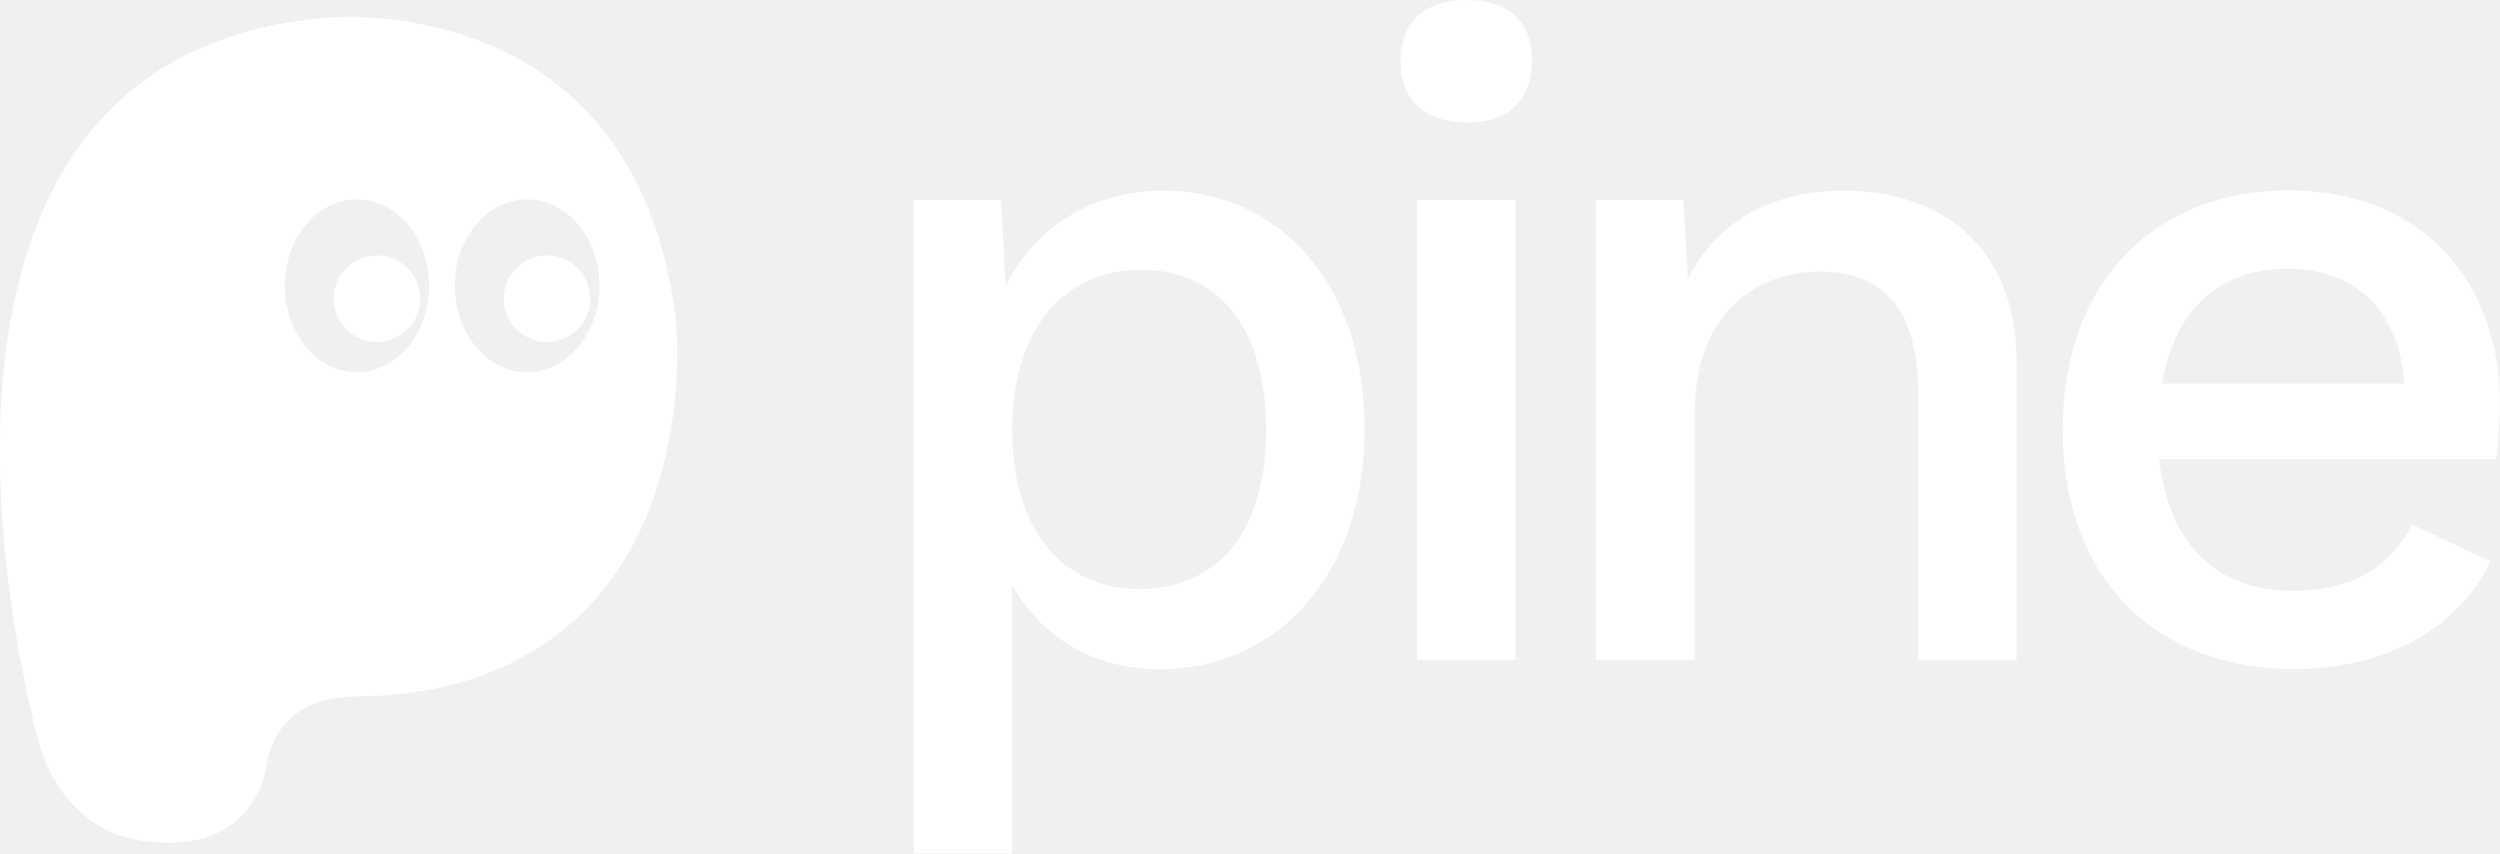
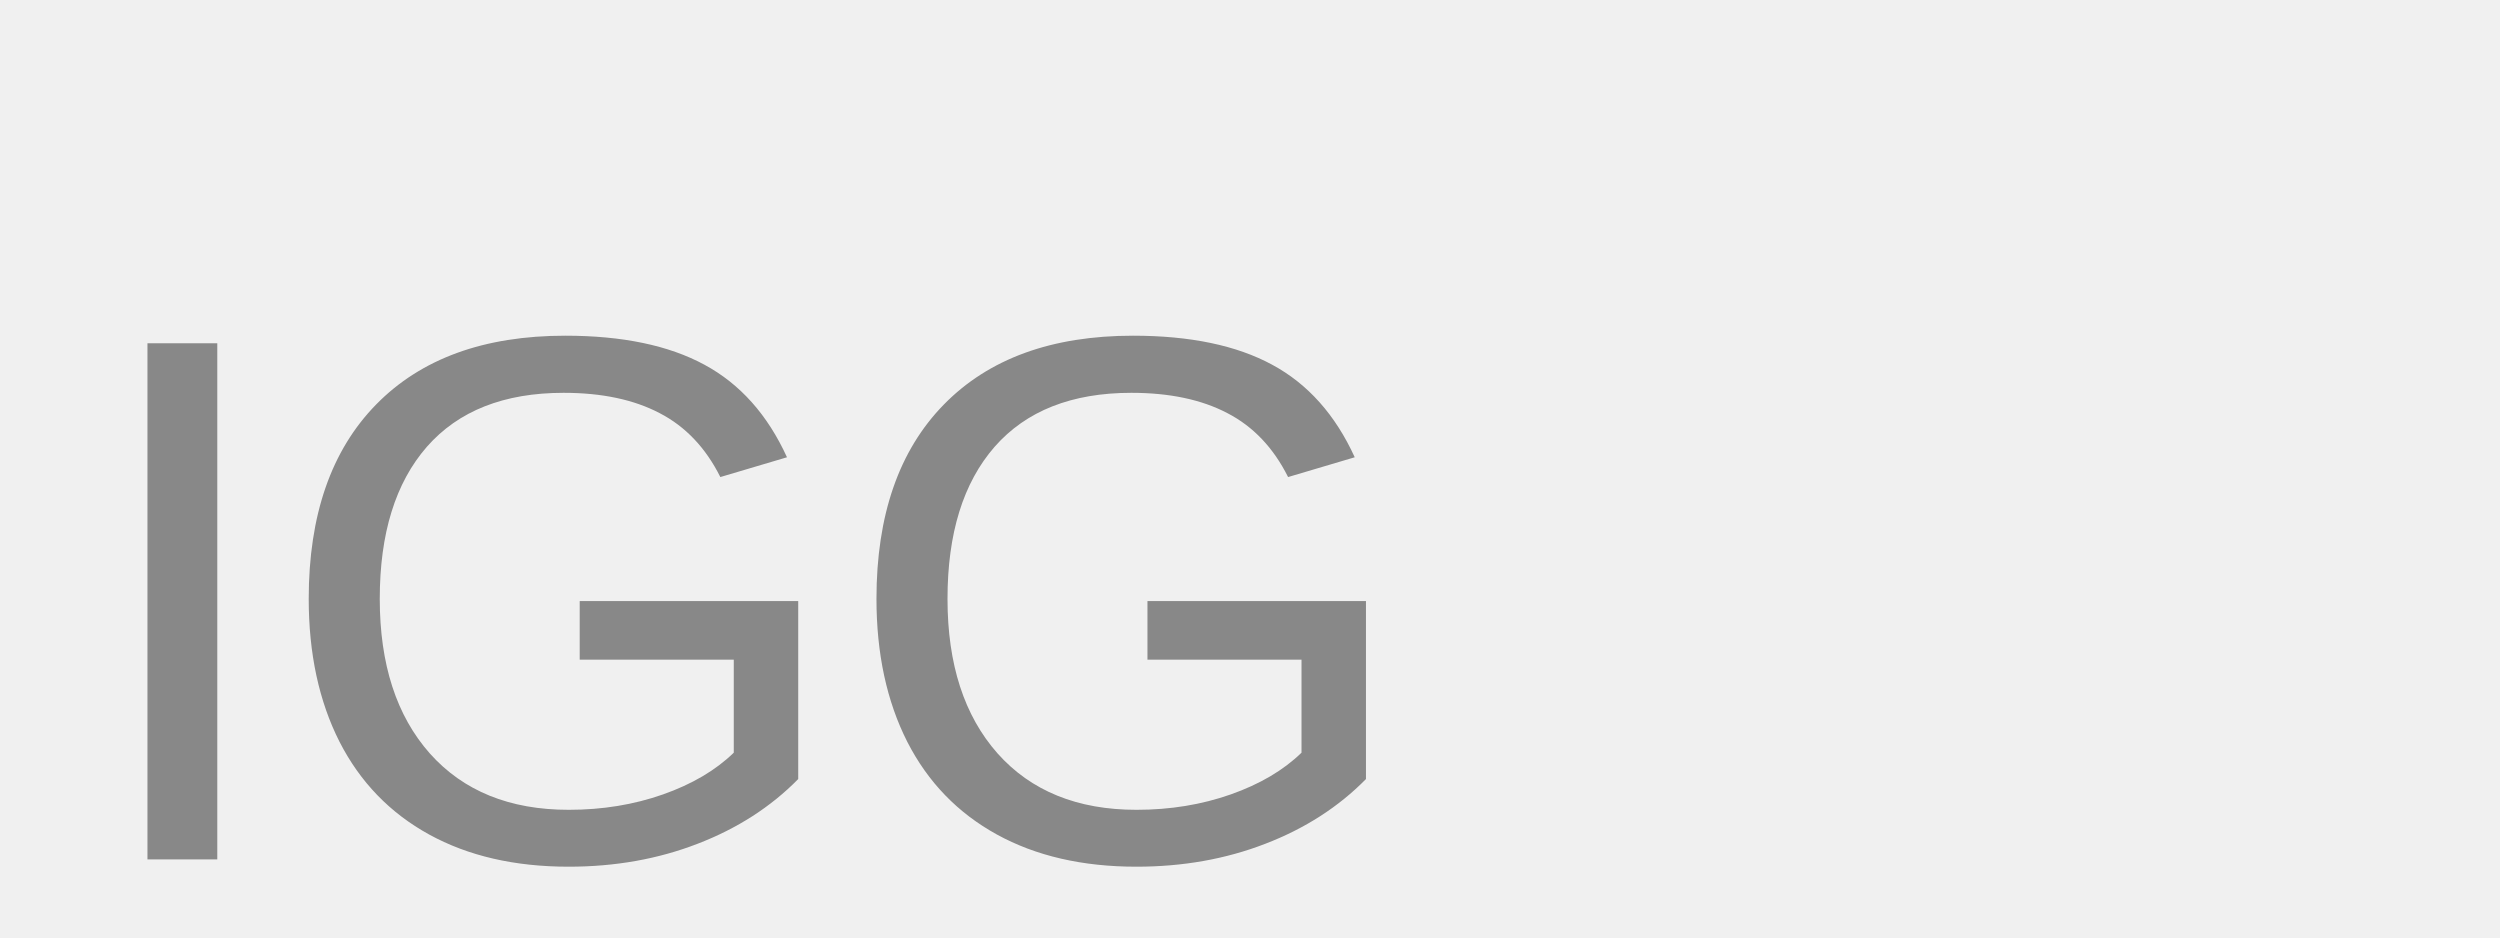
- <svg xmlns="http://www.w3.org/2000/svg" id="_图层_1" data-name="图层 1" viewBox="0 0 105.71 36.08">
-   <defs>
-     <style>
-       .cls-1 {
-         fill: #fff;
-       }
-     </style>
-   </defs>
-   <path class="cls-1" d="M38.63,36.08V8.45h3.7l.19,3.66c1.17-2.41,3.58-4.05,6.66-4.05,4.75,0,8.52,3.74,8.52,10.08s-3.85,10.16-8.64,10.16c-2.88,0-5.1-1.44-6.27-3.58v11.36h-4.16ZM48.17,24.91c3.35,0,5.37-2.49,5.37-6.73s-1.95-6.77-5.29-6.77-5.45,2.61-5.45,6.77,2.1,6.73,5.37,6.73Z" />
-   <path class="cls-1" d="M62.02,5.18c-1.79,0-2.8-.97-2.8-2.61s1.01-2.57,2.8-2.57,2.76.93,2.76,2.57-.97,2.61-2.76,2.61ZM64.08,8.45v19.46h-4.16V8.45h4.16Z" />
-   <path class="cls-1" d="M67.48,27.9V8.45h3.7l.19,3.35c1.28-2.57,3.74-3.74,6.58-3.74,4.13,0,7.32,2.37,7.32,7.24v12.61h-4.16v-11.33c0-3.81-1.79-5.1-4.16-5.1-2.57,0-5.29,1.63-5.29,6.07v10.35h-4.16Z" />
-   <path class="cls-1" d="M97.03,28.29c-5.84,0-9.81-3.77-9.81-10.12s3.97-10.12,9.57-10.12,8.91,3.85,8.91,8.95c0,.97-.08,1.83-.16,2.41h-14.24c.39,3.62,2.45,5.57,5.64,5.57,2.61,0,4.13-1.05,5.06-2.8l3.31,1.56c-1.36,2.84-4.44,4.55-8.29,4.55ZM96.72,11.36c-2.84,0-4.79,1.71-5.29,4.86h10.24c-.23-3.11-2.1-4.86-4.94-4.86Z" />
-   <g>
-     <path class="cls-1" d="M28.6,13.85c-.01-.19-.03-.39-.06-.59C26.98,1.31,17.13.67,14.5.72c-.43,0-.88.04-1.31.09C-3.55,2.72-.12,23.62,1.21,29.58c.23,1.07.44,2.15.94,3.12.63,1.23,1.52,1.93,2.2,2.31.6.34,1.29.51,1.98.58,3.68.4,4.64-1.94,4.88-2.92.06-.27.09-.56.18-.83.39-1.3,1.32-1.89,2.1-2.16.86-.29,1.78-.21,2.68-.27.73-.05,1.39-.14,1.97-.24,2.44-.44,4.78-1.56,6.53-3.3,4.19-4.15,4.03-10.58,3.93-12.02ZM15.09,15.74c-1.68,0-3.05-1.64-3.05-3.66s1.37-3.65,3.05-3.65,3.06,1.63,3.06,3.65-1.37,3.66-3.06,3.66ZM22.29,15.74c-1.69,0-3.06-1.64-3.06-3.66s1.37-3.65,3.06-3.65,3.06,1.63,3.06,3.65-1.37,3.66-3.06,3.66Z" />
-     <path class="cls-1" d="M24.96,12.63c0,1.01-.82,1.83-1.83,1.83s-1.83-.82-1.83-1.83.82-1.83,1.83-1.83,1.83.82,1.83,1.83Z" />
-     <path class="cls-1" d="M17.77,12.63c0,1.01-.82,1.83-1.83,1.83s-1.83-.82-1.83-1.83.82-1.83,1.83-1.83,1.83.82,1.83,1.83Z" />
-   </g>
+ <svg xmlns="http://www.w3.org/2000/svg" viewBox="0 0 160 60" preserveAspectRatio="xMidYMid meet">
+   <text x="5" y="55" style="font-family: 'Arial', 'Helvetica', sans-serif; font-weight: normal; font-size: 48px; fill: #888888; letter-spacing: -1px;">
+     IGG
+   </text>
</svg>
